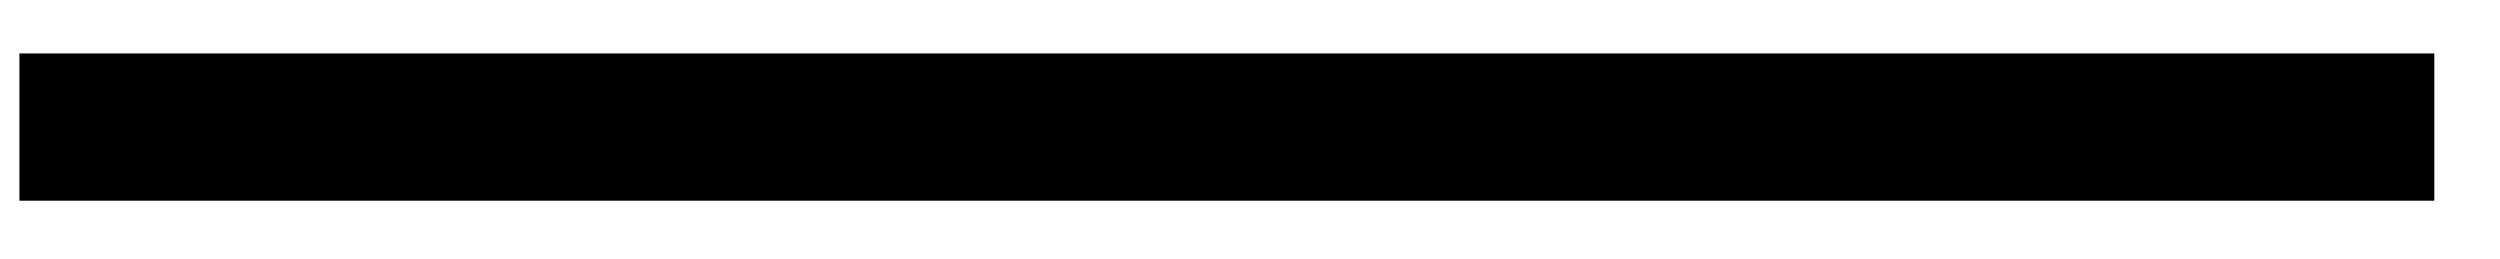
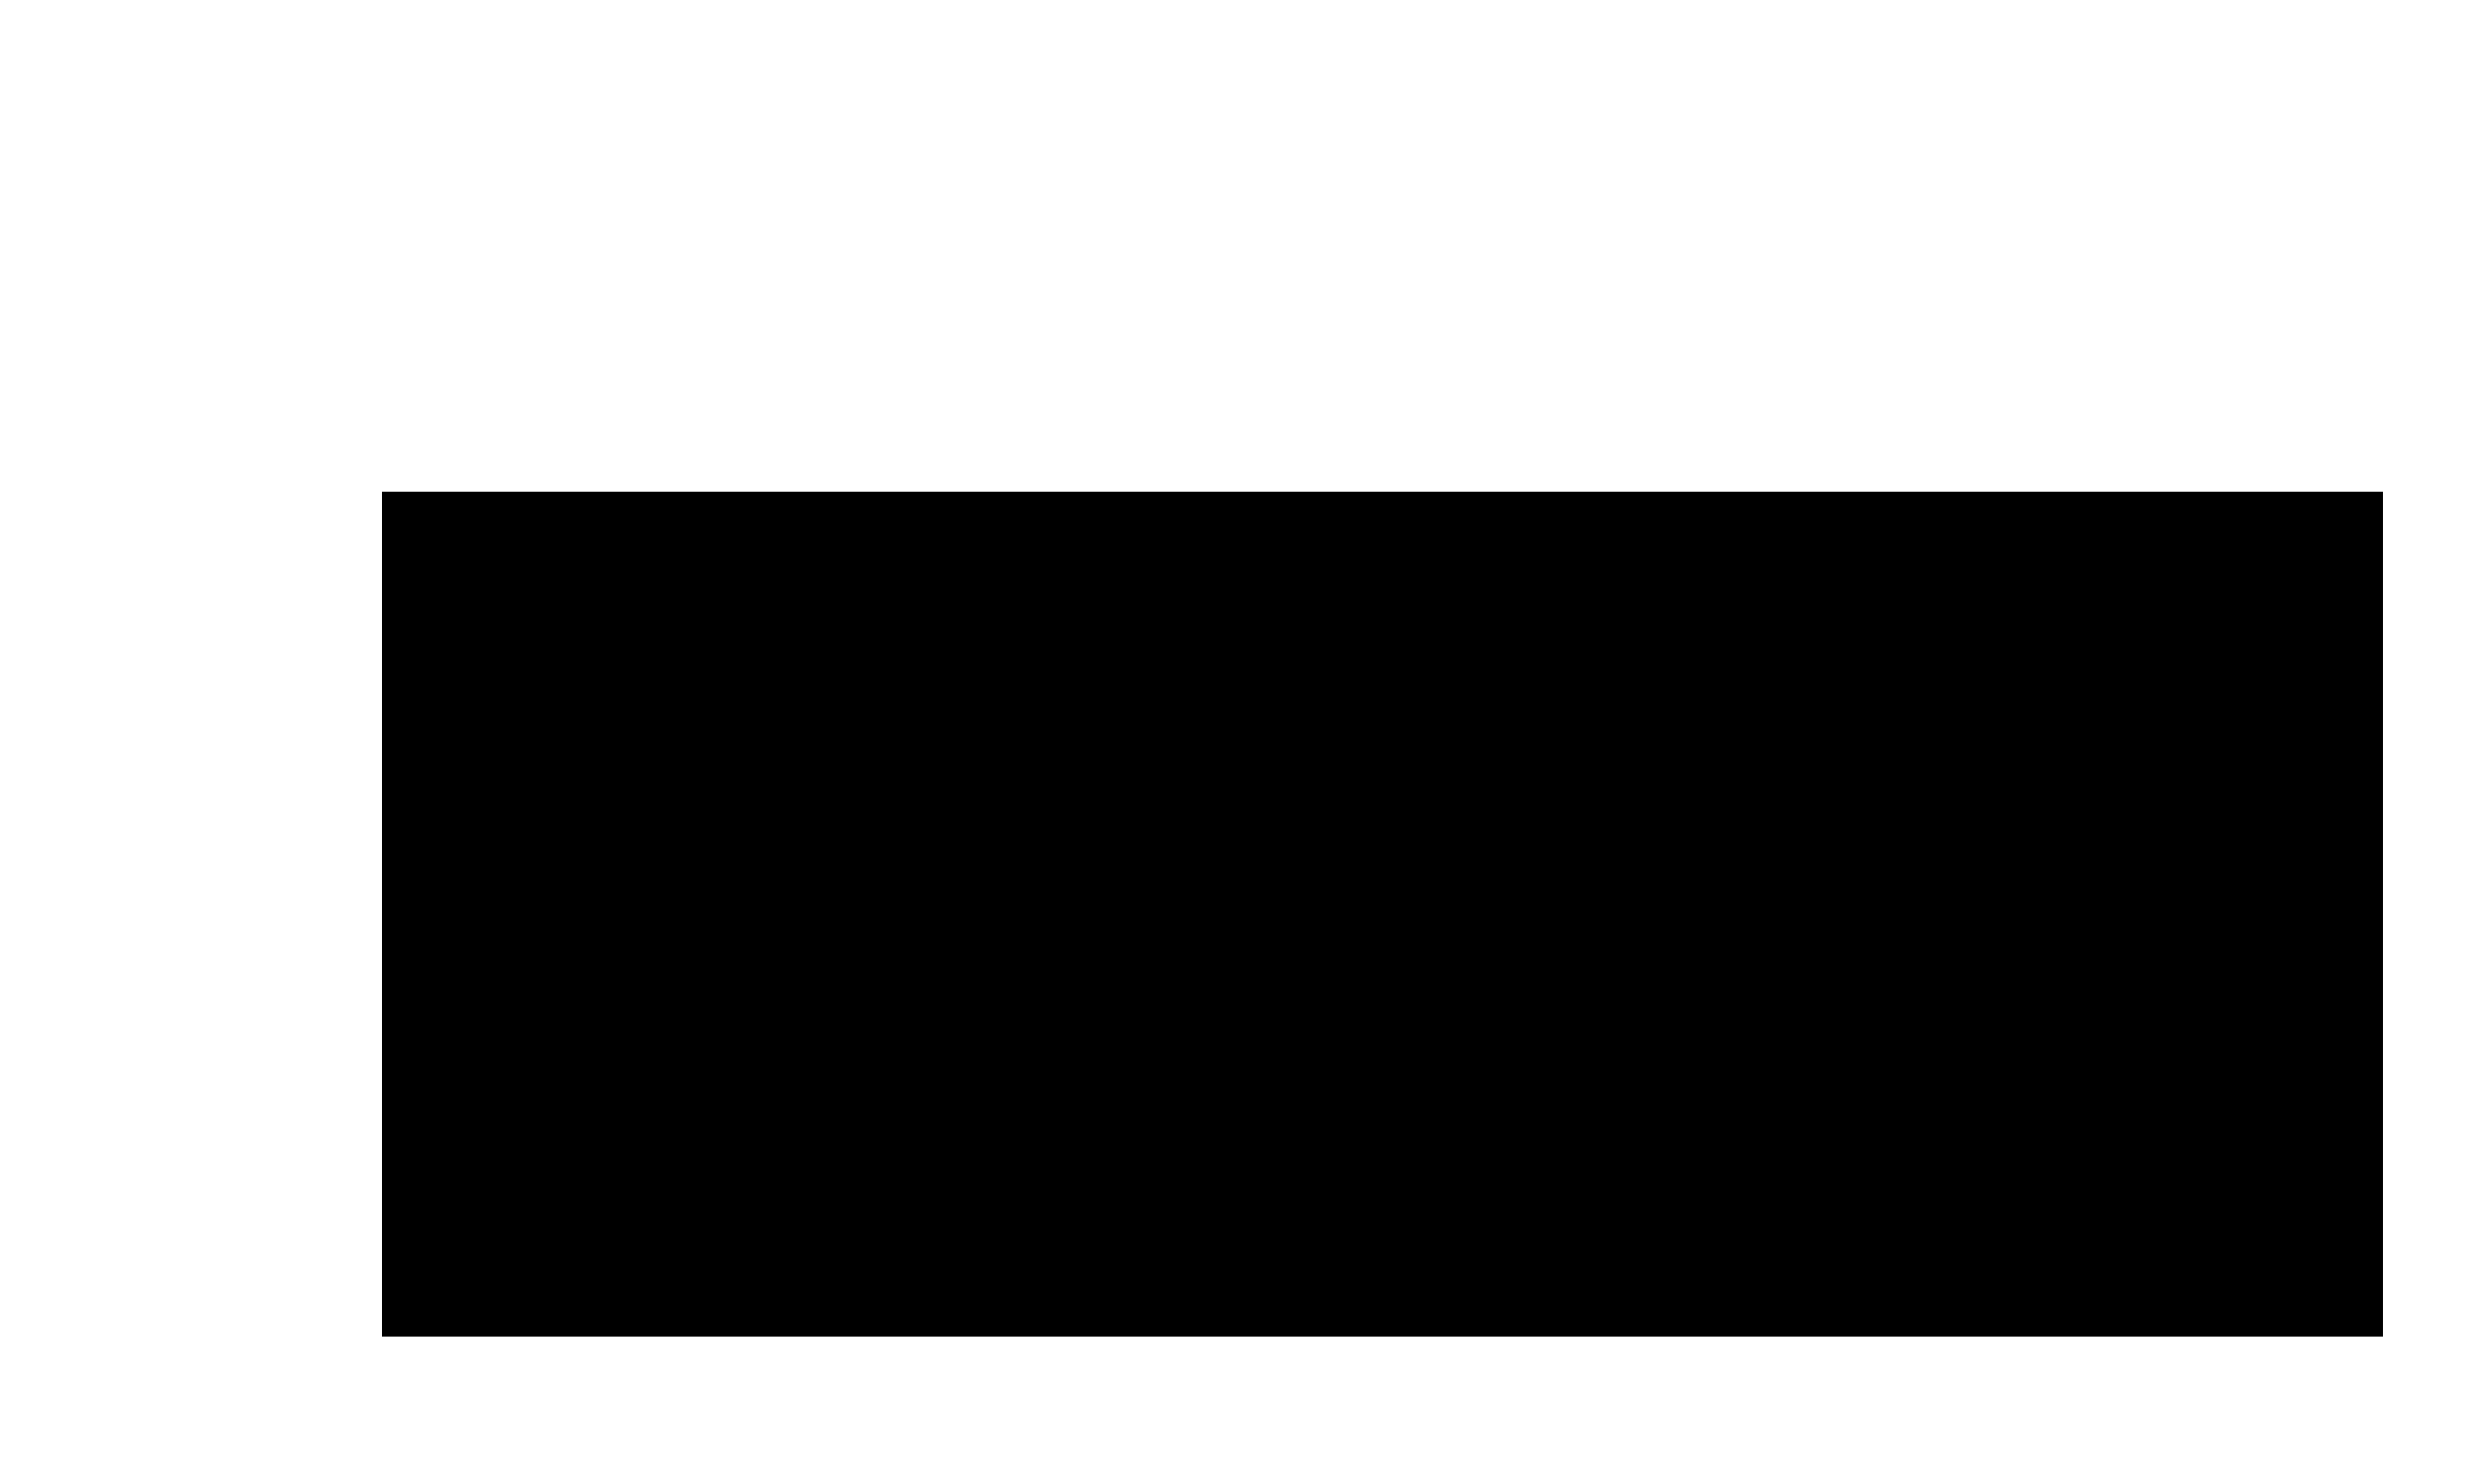
- <svg xmlns="http://www.w3.org/2000/svg" version="1.1" width="29px" height="3px">
-   <g transform="matrix(1 0 0 1 -32 -704 )">
-     <path d="M 0.225 2.328  L 0.225 0.62  L 28.238 0.62  L 28.238 2.328  L 0.225 2.328  Z " fill-rule="nonzero" fill="#000000" stroke="none" transform="matrix(1 0 0 1 32 704 )" />
+ <svg xmlns="http://www.w3.org/2000/svg" version="1.1" width="5px" height="3px">
+   <g transform="matrix(1 0 0 1 -25 -719 )">
+     <path d="M 0.772 2.702  L 0.772 0.994  L 4.816 0.994  L 4.816 2.702  L 0.772 2.702  Z " fill-rule="nonzero" fill="#000000" stroke="none" transform="matrix(1 0 0 1 25 719 )" />
  </g>
</svg>
